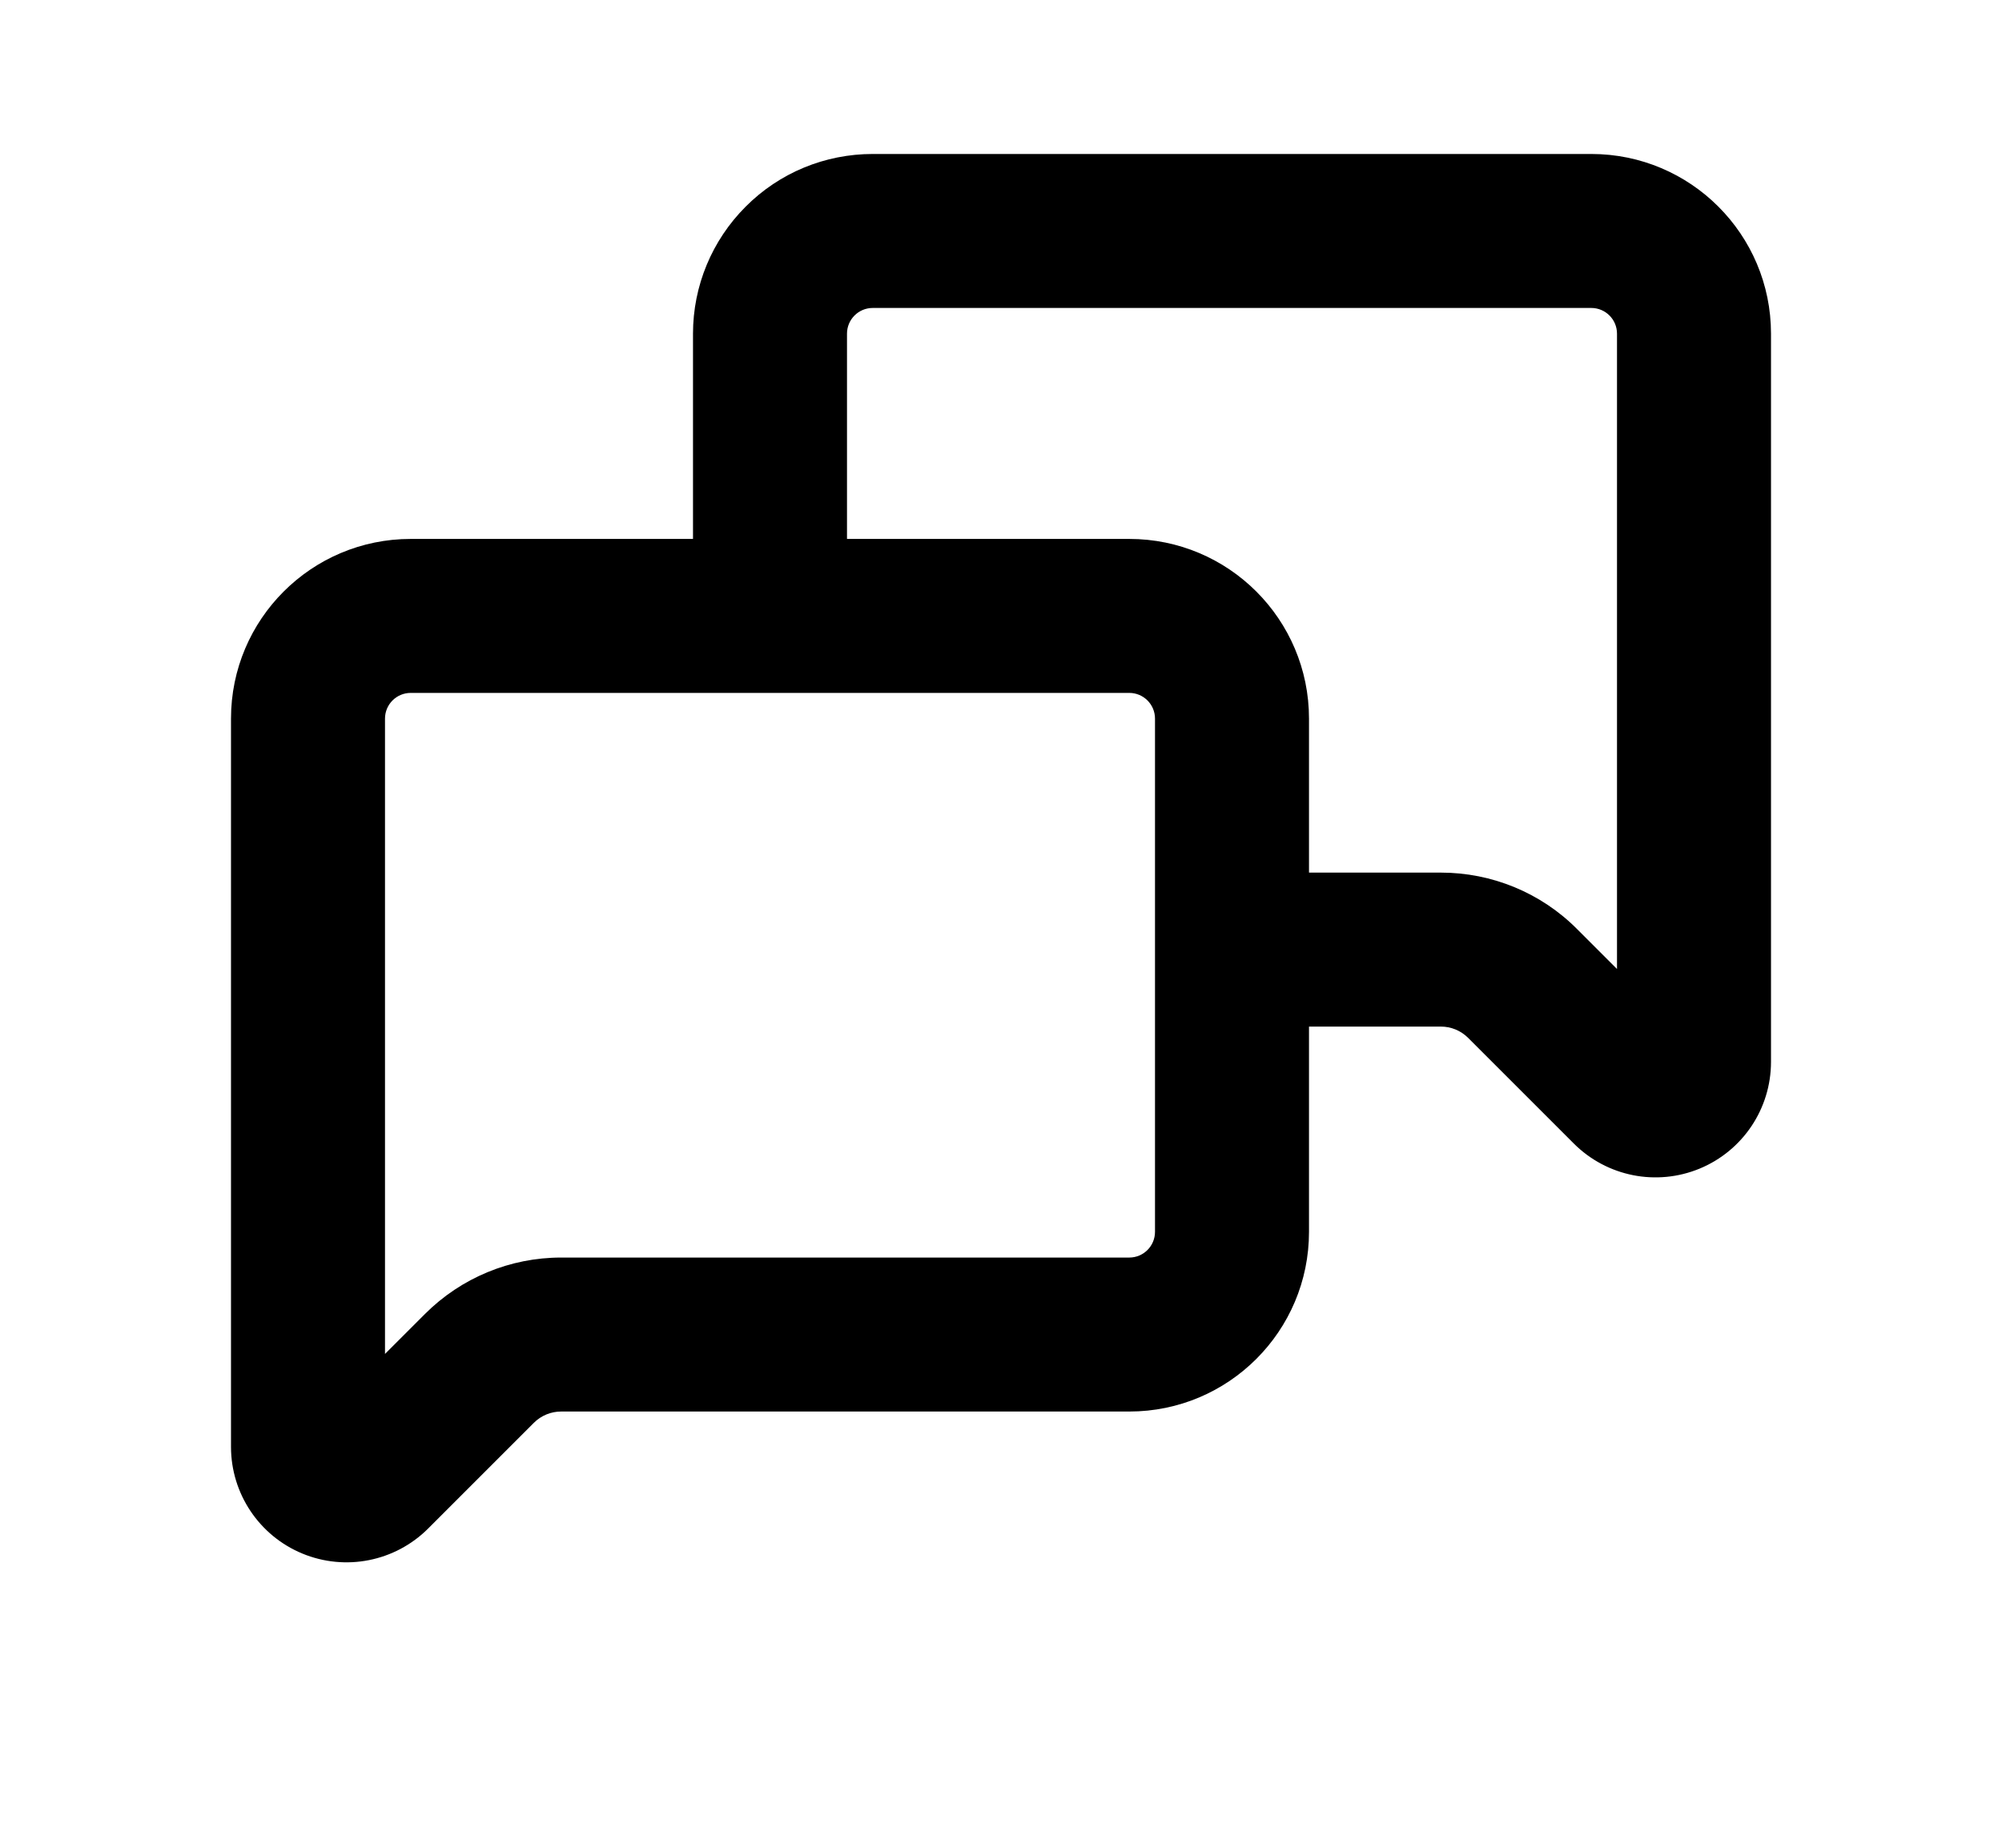
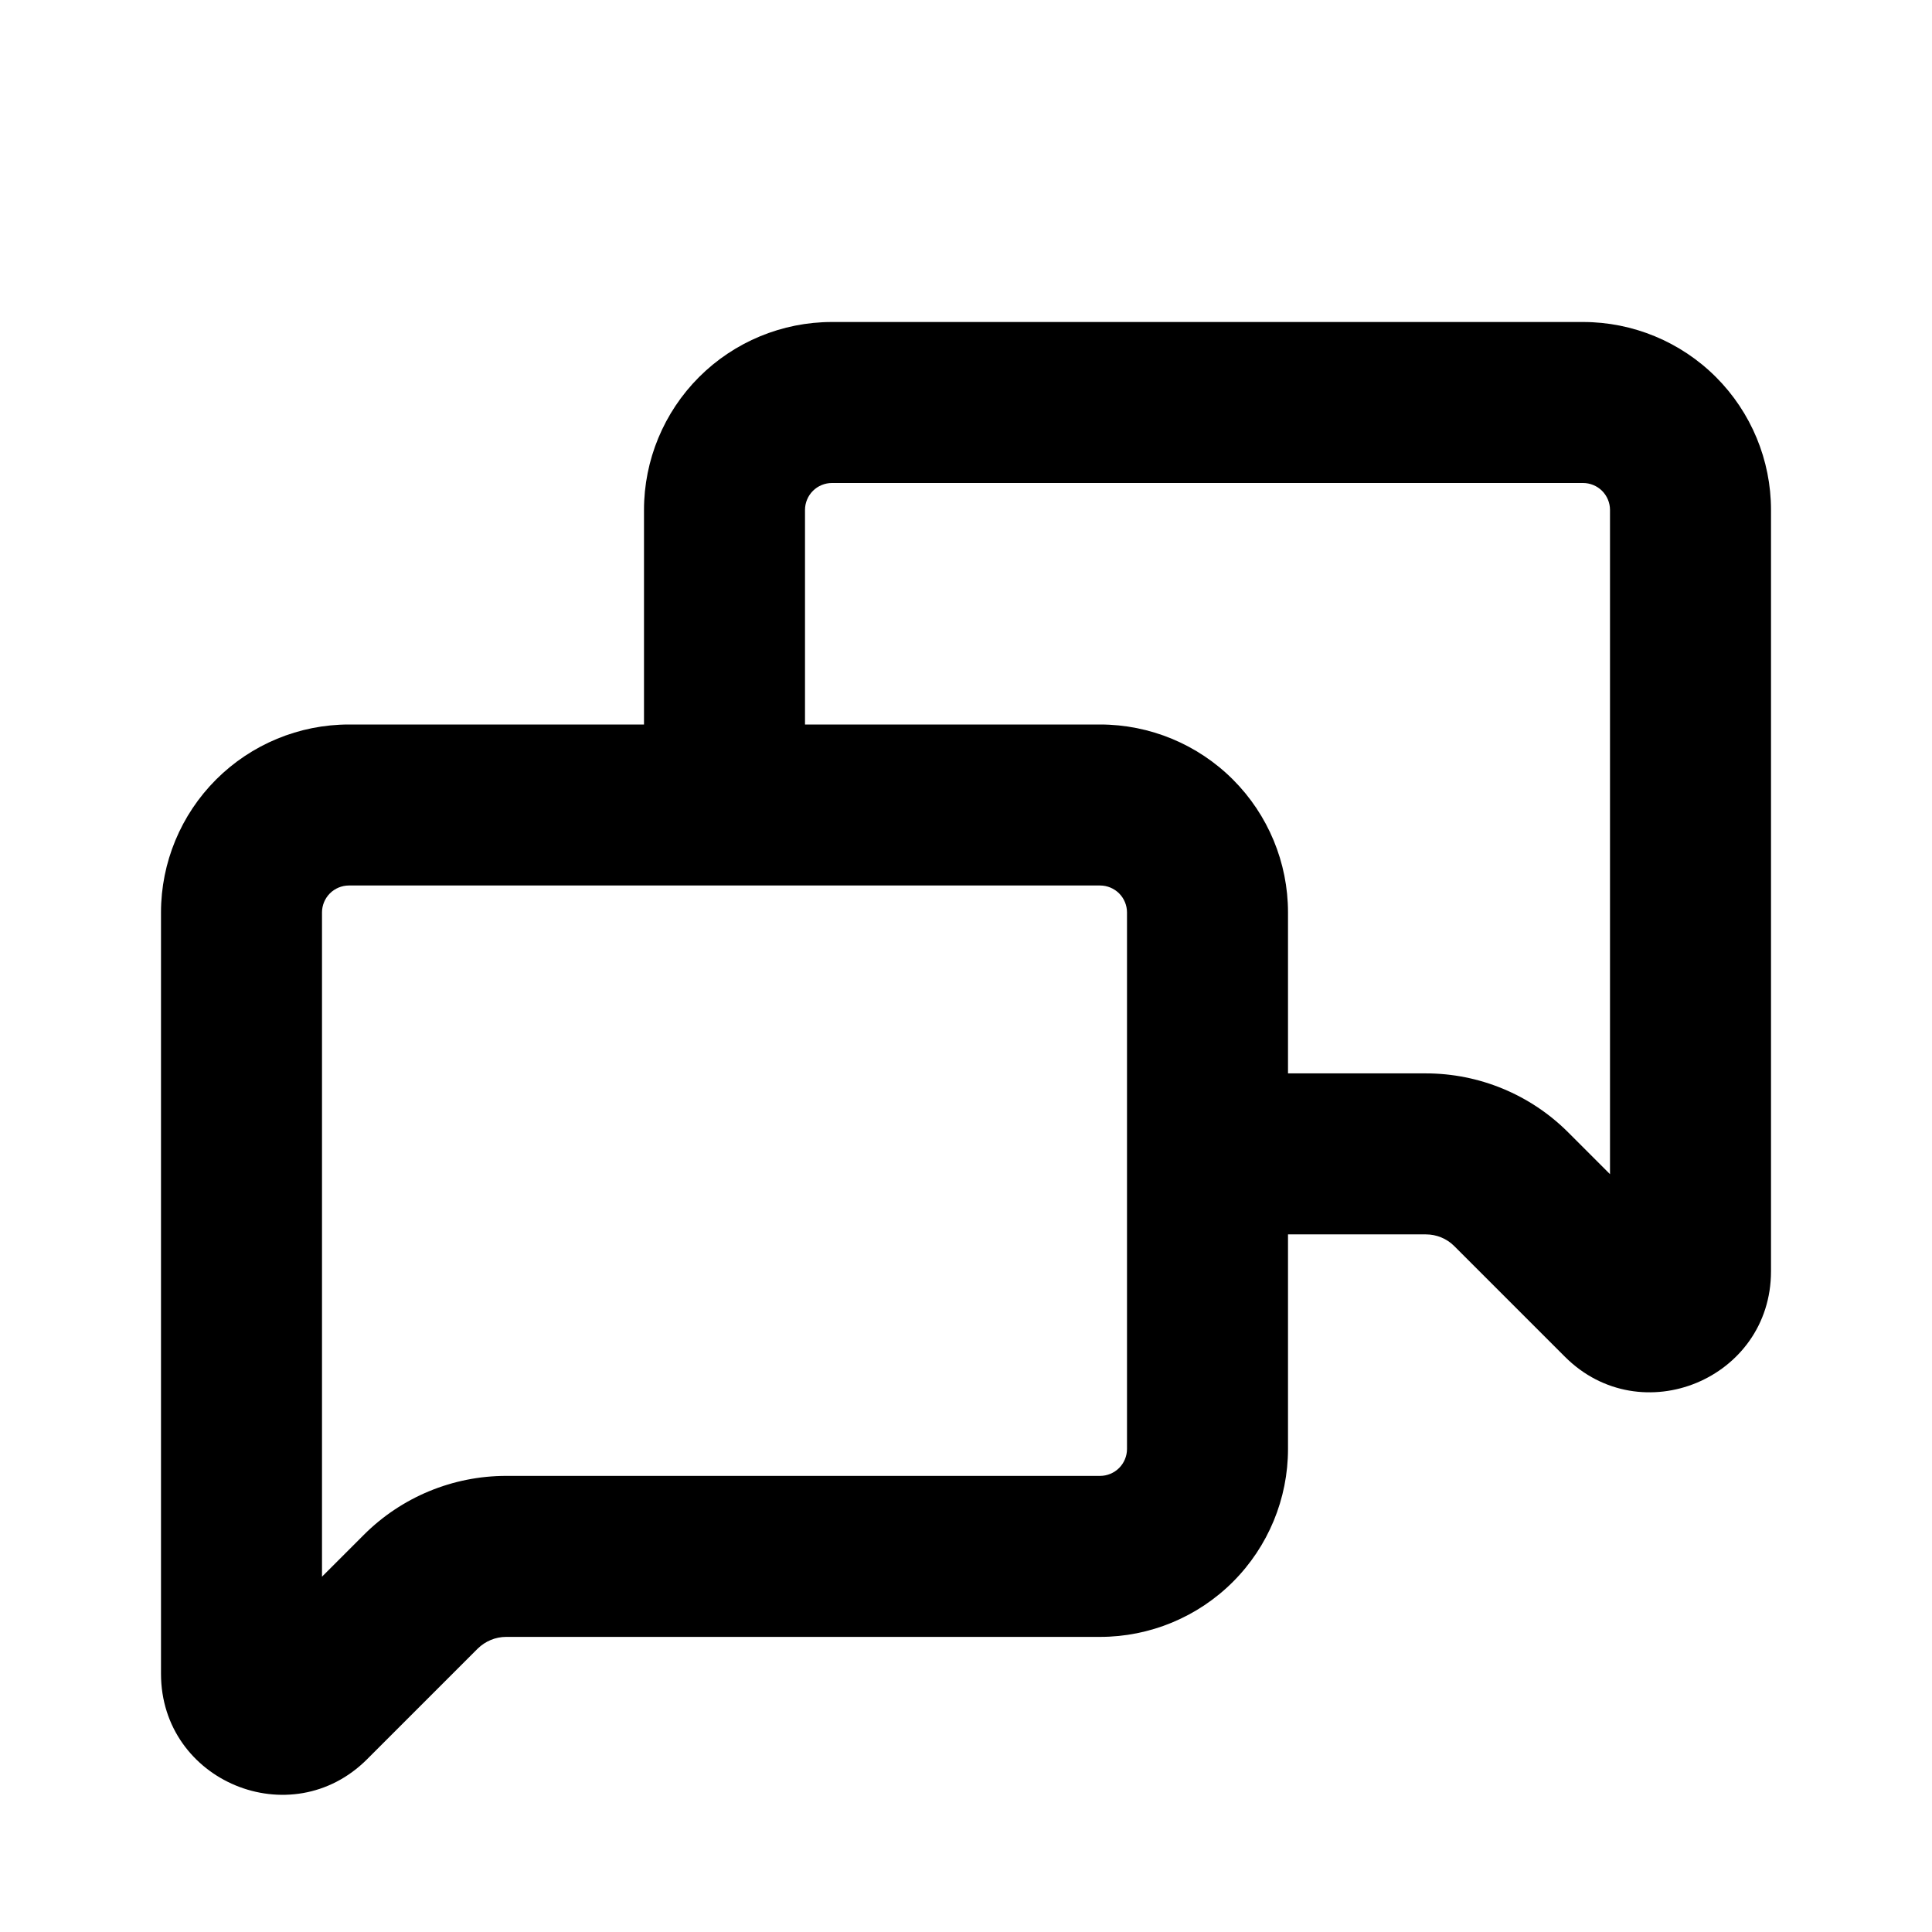
- <svg xmlns="http://www.w3.org/2000/svg" width="13" height="12" fill="none" viewBox="0 0 13 12">
-   <path fill="#000" fill-rule="evenodd" d="M4.842 1.342c.219-.22.515-.342.825-.342h4.666A1.167 1.167 0 0 1 11.5 2.167v4.73a.75.75 0 0 1-1.28.53l-.687-.687a.25.25 0 0 0-.177-.073H8.5V8a1.167 1.167 0 0 1-1.167 1.167H3.644a.25.25 0 0 0-.177.073l-.687.687a.75.75 0 0 1-1.28-.53v-4.73A1.167 1.167 0 0 1 2.667 3.5H4.5V2.167c0-.31.123-.606.342-.825ZM5.5 3.5h1.833A1.167 1.167 0 0 1 8.5 4.667v1h.856c.332 0 .65.131.884.366l.26.26V2.167A.167.167 0 0 0 10.333 2H5.667a.167.167 0 0 0-.167.167V3.5Zm5.427 3.22ZM7.5 4.667a.167.167 0 0 0-.167-.167H2.667a.167.167 0 0 0-.167.167v4.126l.26-.26a1.25 1.25 0 0 1 .884-.366h3.69A.167.167 0 0 0 7.5 8V4.667Z" clip-rule="evenodd" />
+ <svg xmlns="http://www.w3.org/2000/svg" width="12" height="12" viewBox="0 0 12 12" fill="none">
+   <path d="M7 5.667C7 5.623 6.982 5.58 6.951 5.549C6.92 5.518 6.877 5.5 6.833 5.5H2.167C2.123 5.5 2.08 5.518 2.049 5.549C2.018 5.58 2 5.623 2 5.667V9.793L2.26 9.533C2.494 9.299 2.812 9.167 3.144 9.167H6.833C6.877 9.167 6.92 9.149 6.951 9.118C6.982 9.087 7 9.044 7 9V5.667ZM8 6.667H8.856C9.188 6.667 9.506 6.799 9.74 7.033L10 7.293V3.167C10 3.123 9.982 3.08 9.951 3.049C9.92 3.018 9.877 3 9.833 3H5.167C5.123 3 5.08 3.018 5.049 3.049C5.018 3.08 5 3.123 5 3.167V4.5H6.833C7.142 4.5 7.439 4.623 7.658 4.842C7.877 5.061 8 5.358 8 5.667V6.667ZM11 7.896C11 8.565 10.192 8.899 9.72 8.427L9.033 7.74C8.986 7.693 8.923 7.667 8.856 7.667H8V9C8 9.309 7.877 9.606 7.658 9.825C7.439 10.044 7.142 10.167 6.833 10.167H3.144C3.077 10.167 3.014 10.194 2.967 10.24L2.28 10.927C1.808 11.399 1 11.065 1 10.396V5.667C1 5.358 1.123 5.061 1.342 4.842C1.561 4.623 1.858 4.5 2.167 4.5H4V3.167C4 2.858 4.123 2.561 4.342 2.342C4.561 2.123 4.858 2 5.167 2H9.833C10.142 2 10.439 2.123 10.658 2.342C10.877 2.561 11 2.858 11 3.167V7.896Z" fill="black" />
</svg>
